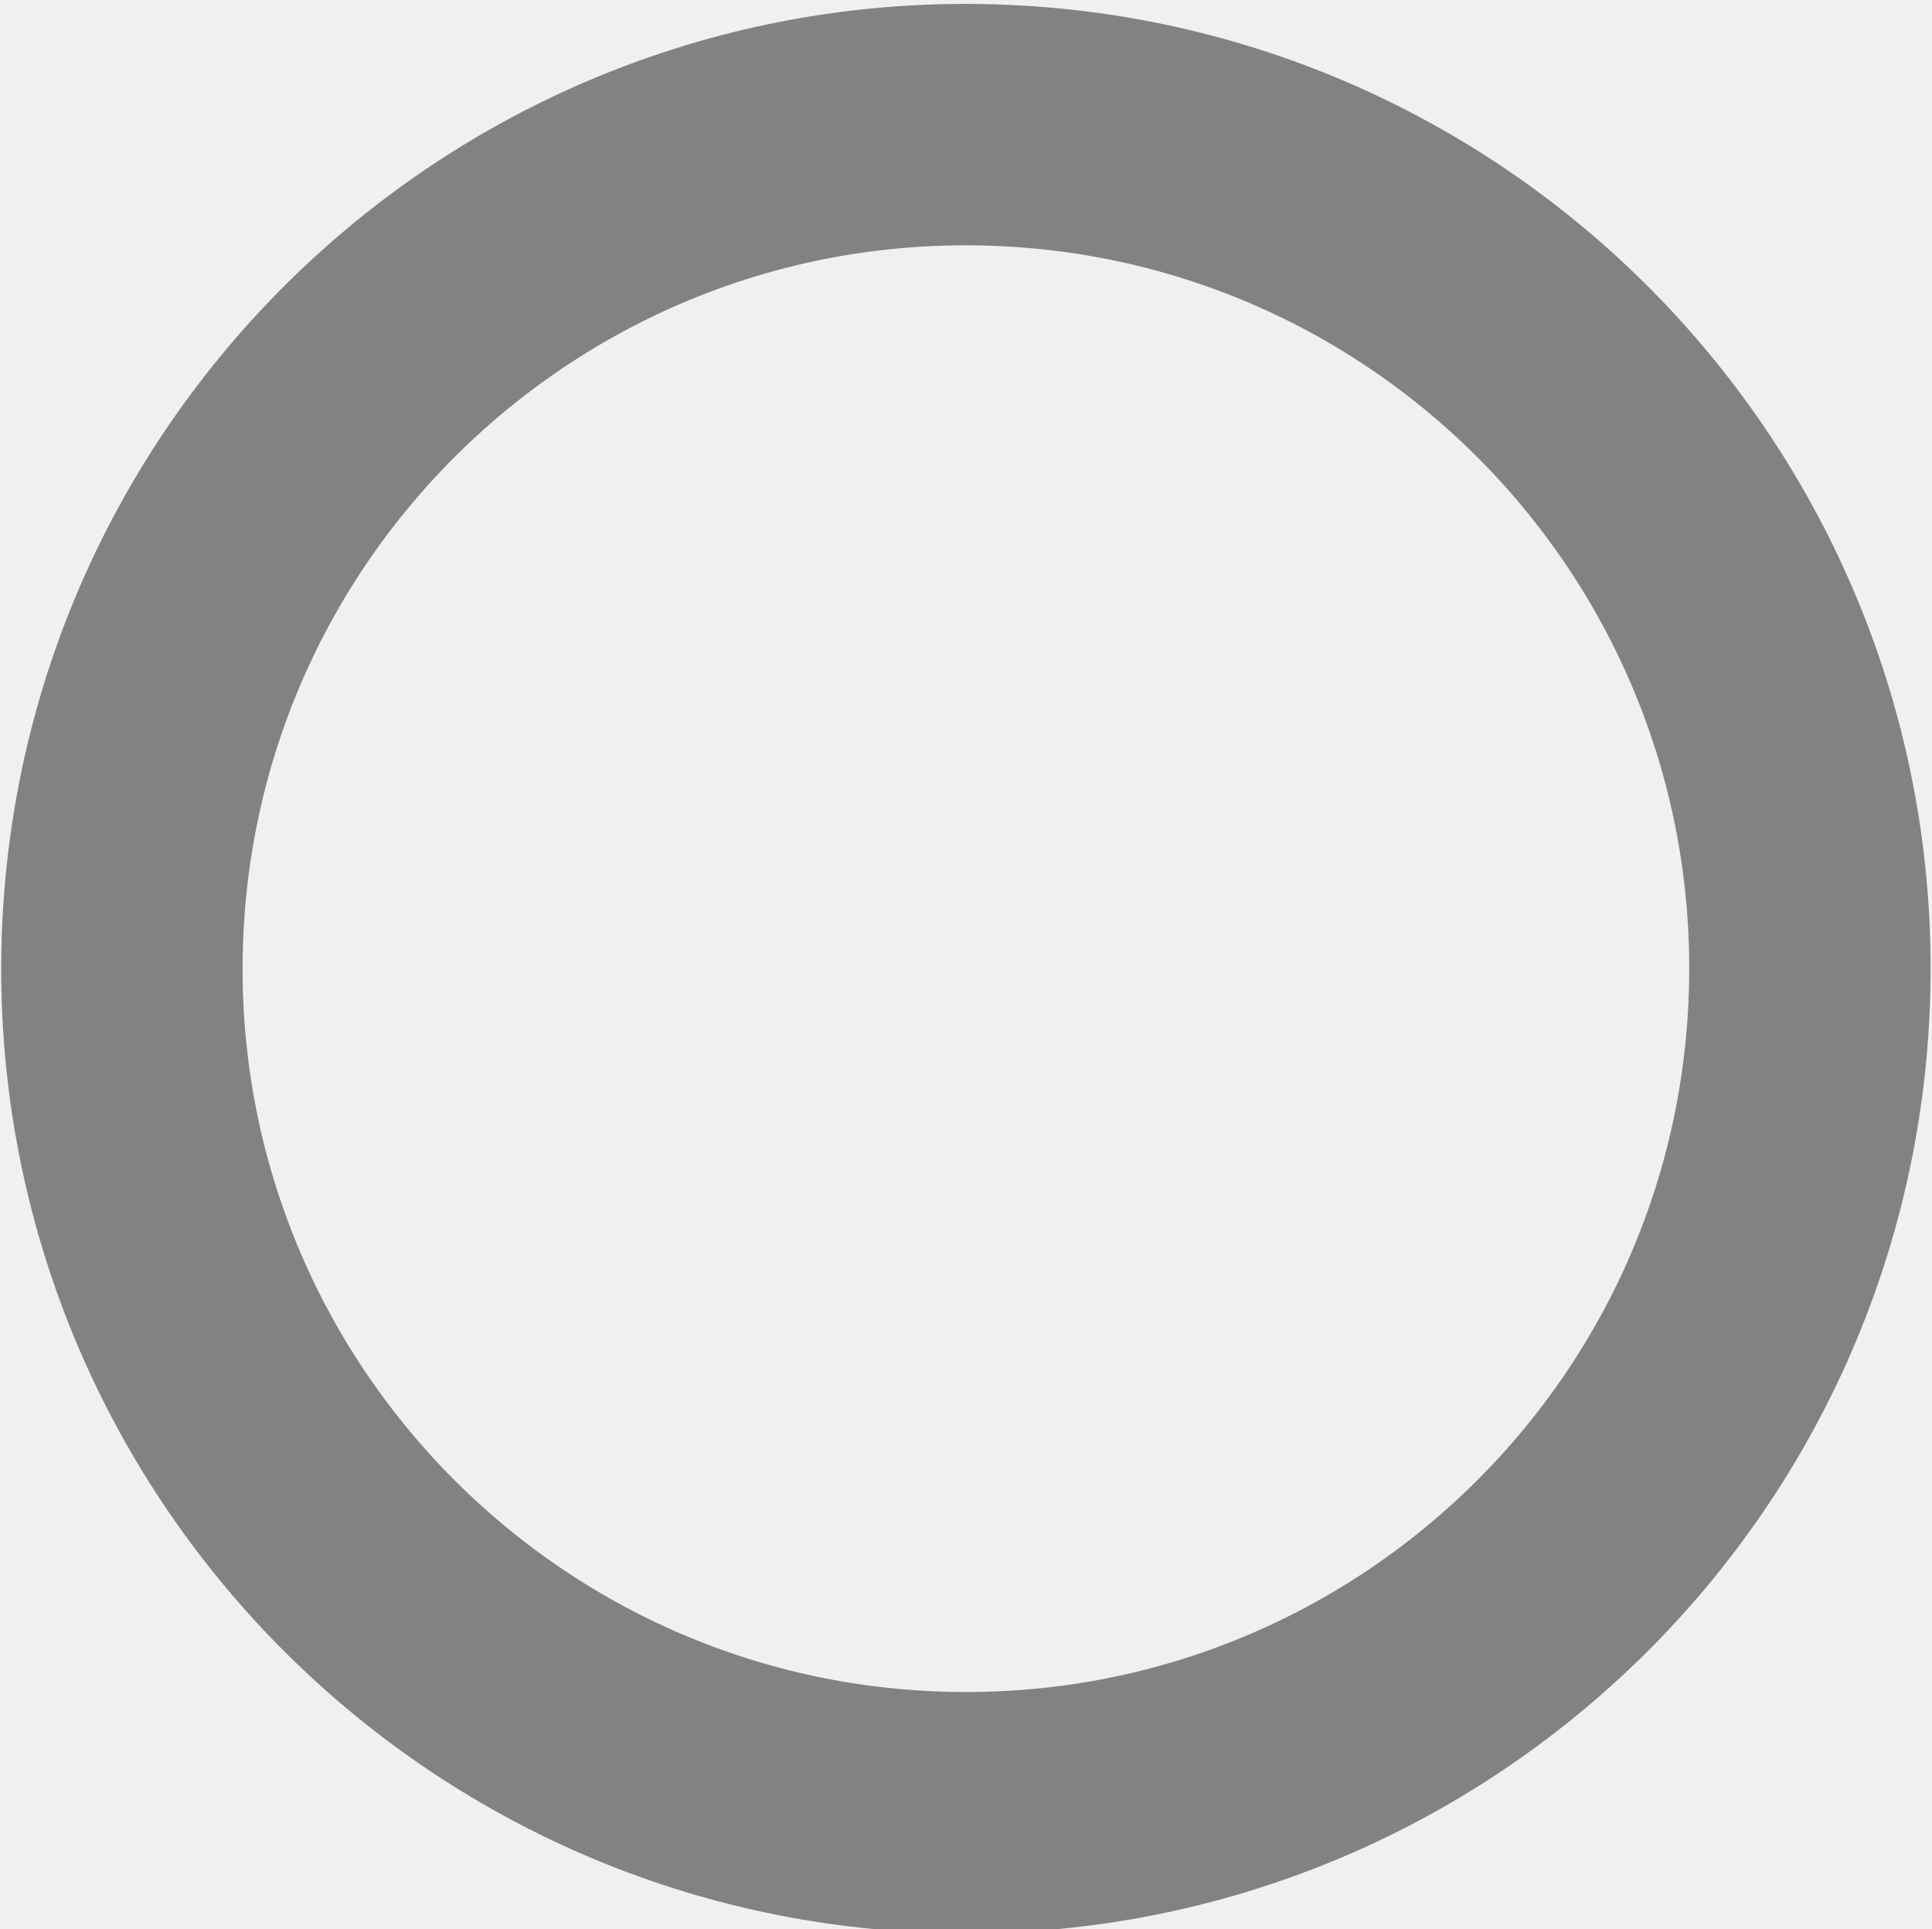
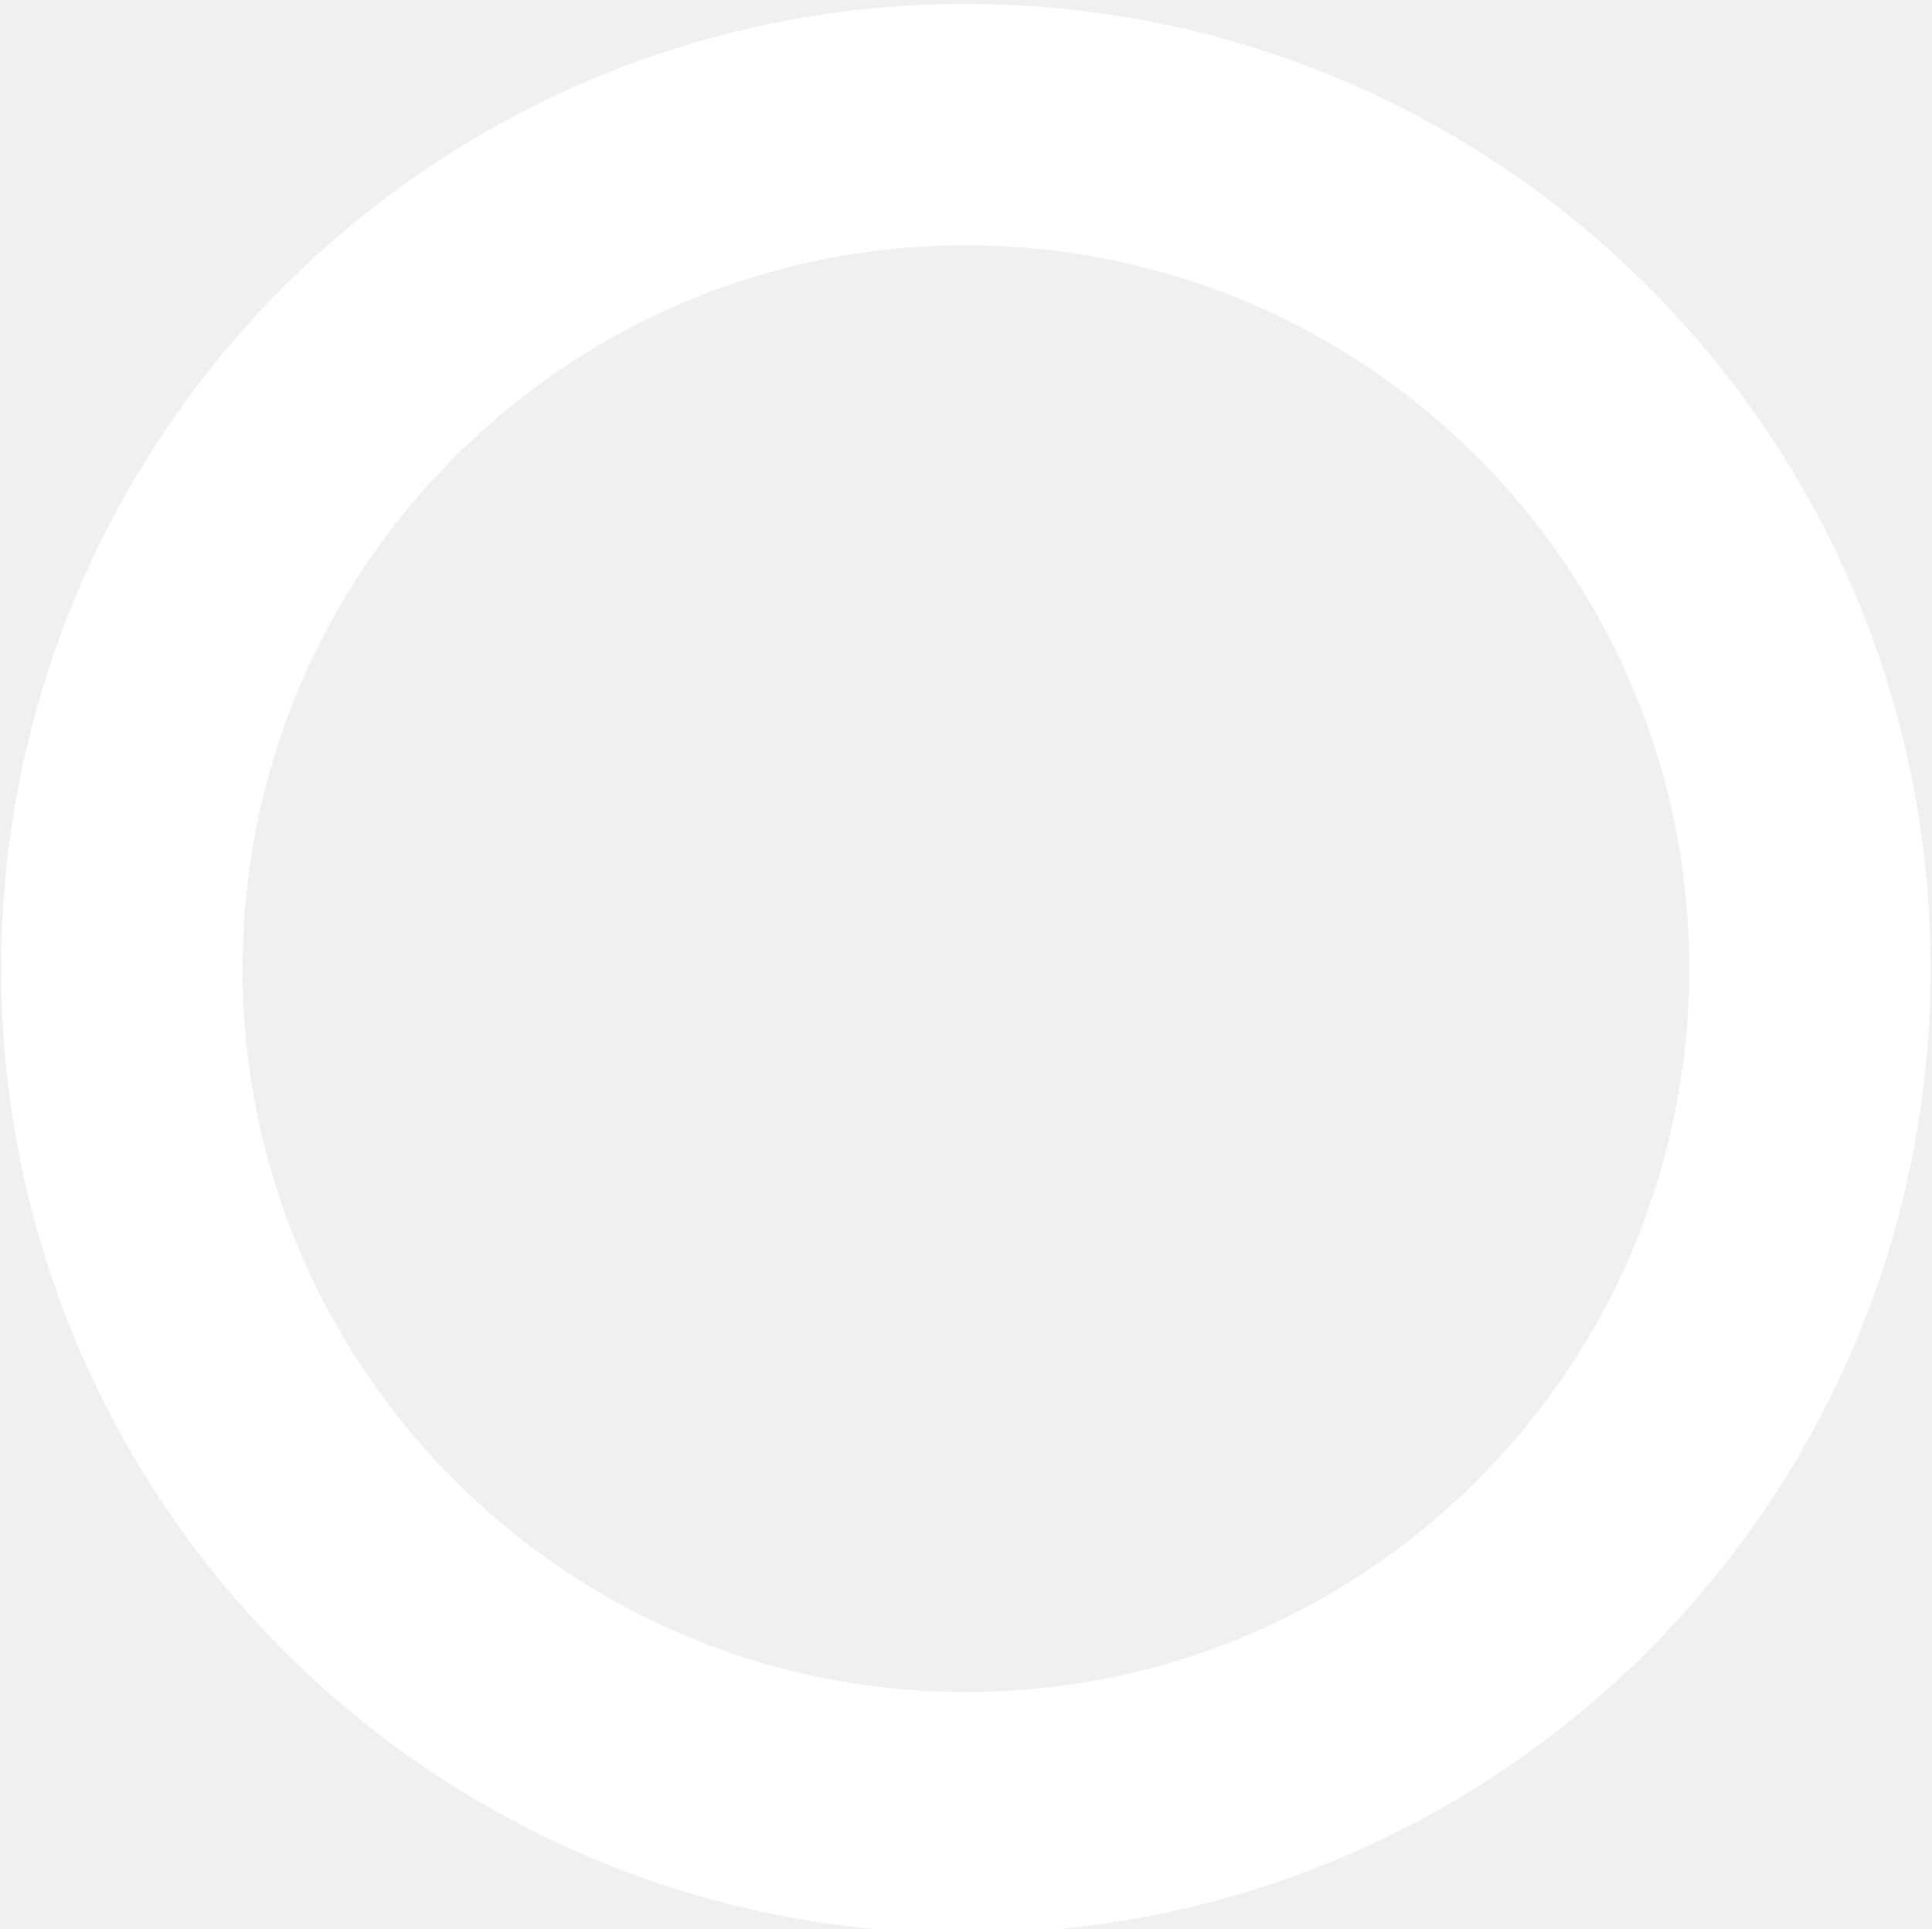
<svg xmlns="http://www.w3.org/2000/svg" height="15.994" width="16.021" version="1.1">
  <g transform="translate(22274.234,4568.414)">
-     <path d="m-22257-4557.6c0,4.418-3.582,8-8,8s-8-3.582-8-8,3.582-8,8-8,8,3.582,8,8z" transform="matrix(0.874695,0.01727284,-0.01727284,0.874695,-2869.863,-189.2921)" stroke="#828282" stroke-dasharray="none" stroke-miterlimit="4" stroke-width="2.288" fill="none" />
+     <path d="m-22257-4557.6c0,4.418-3.582,8-8,8s-8-3.582-8-8,3.582-8,8-8,8,3.582,8,8z" transform="matrix(0.874695,0.01727284,-0.01727284,0.874695,-2869.863,-189.2921)" stroke="#ffffff" stroke-dasharray="none" stroke-miterlimit="4" stroke-width="2.288" fill="none" />
  </g>
</svg>
